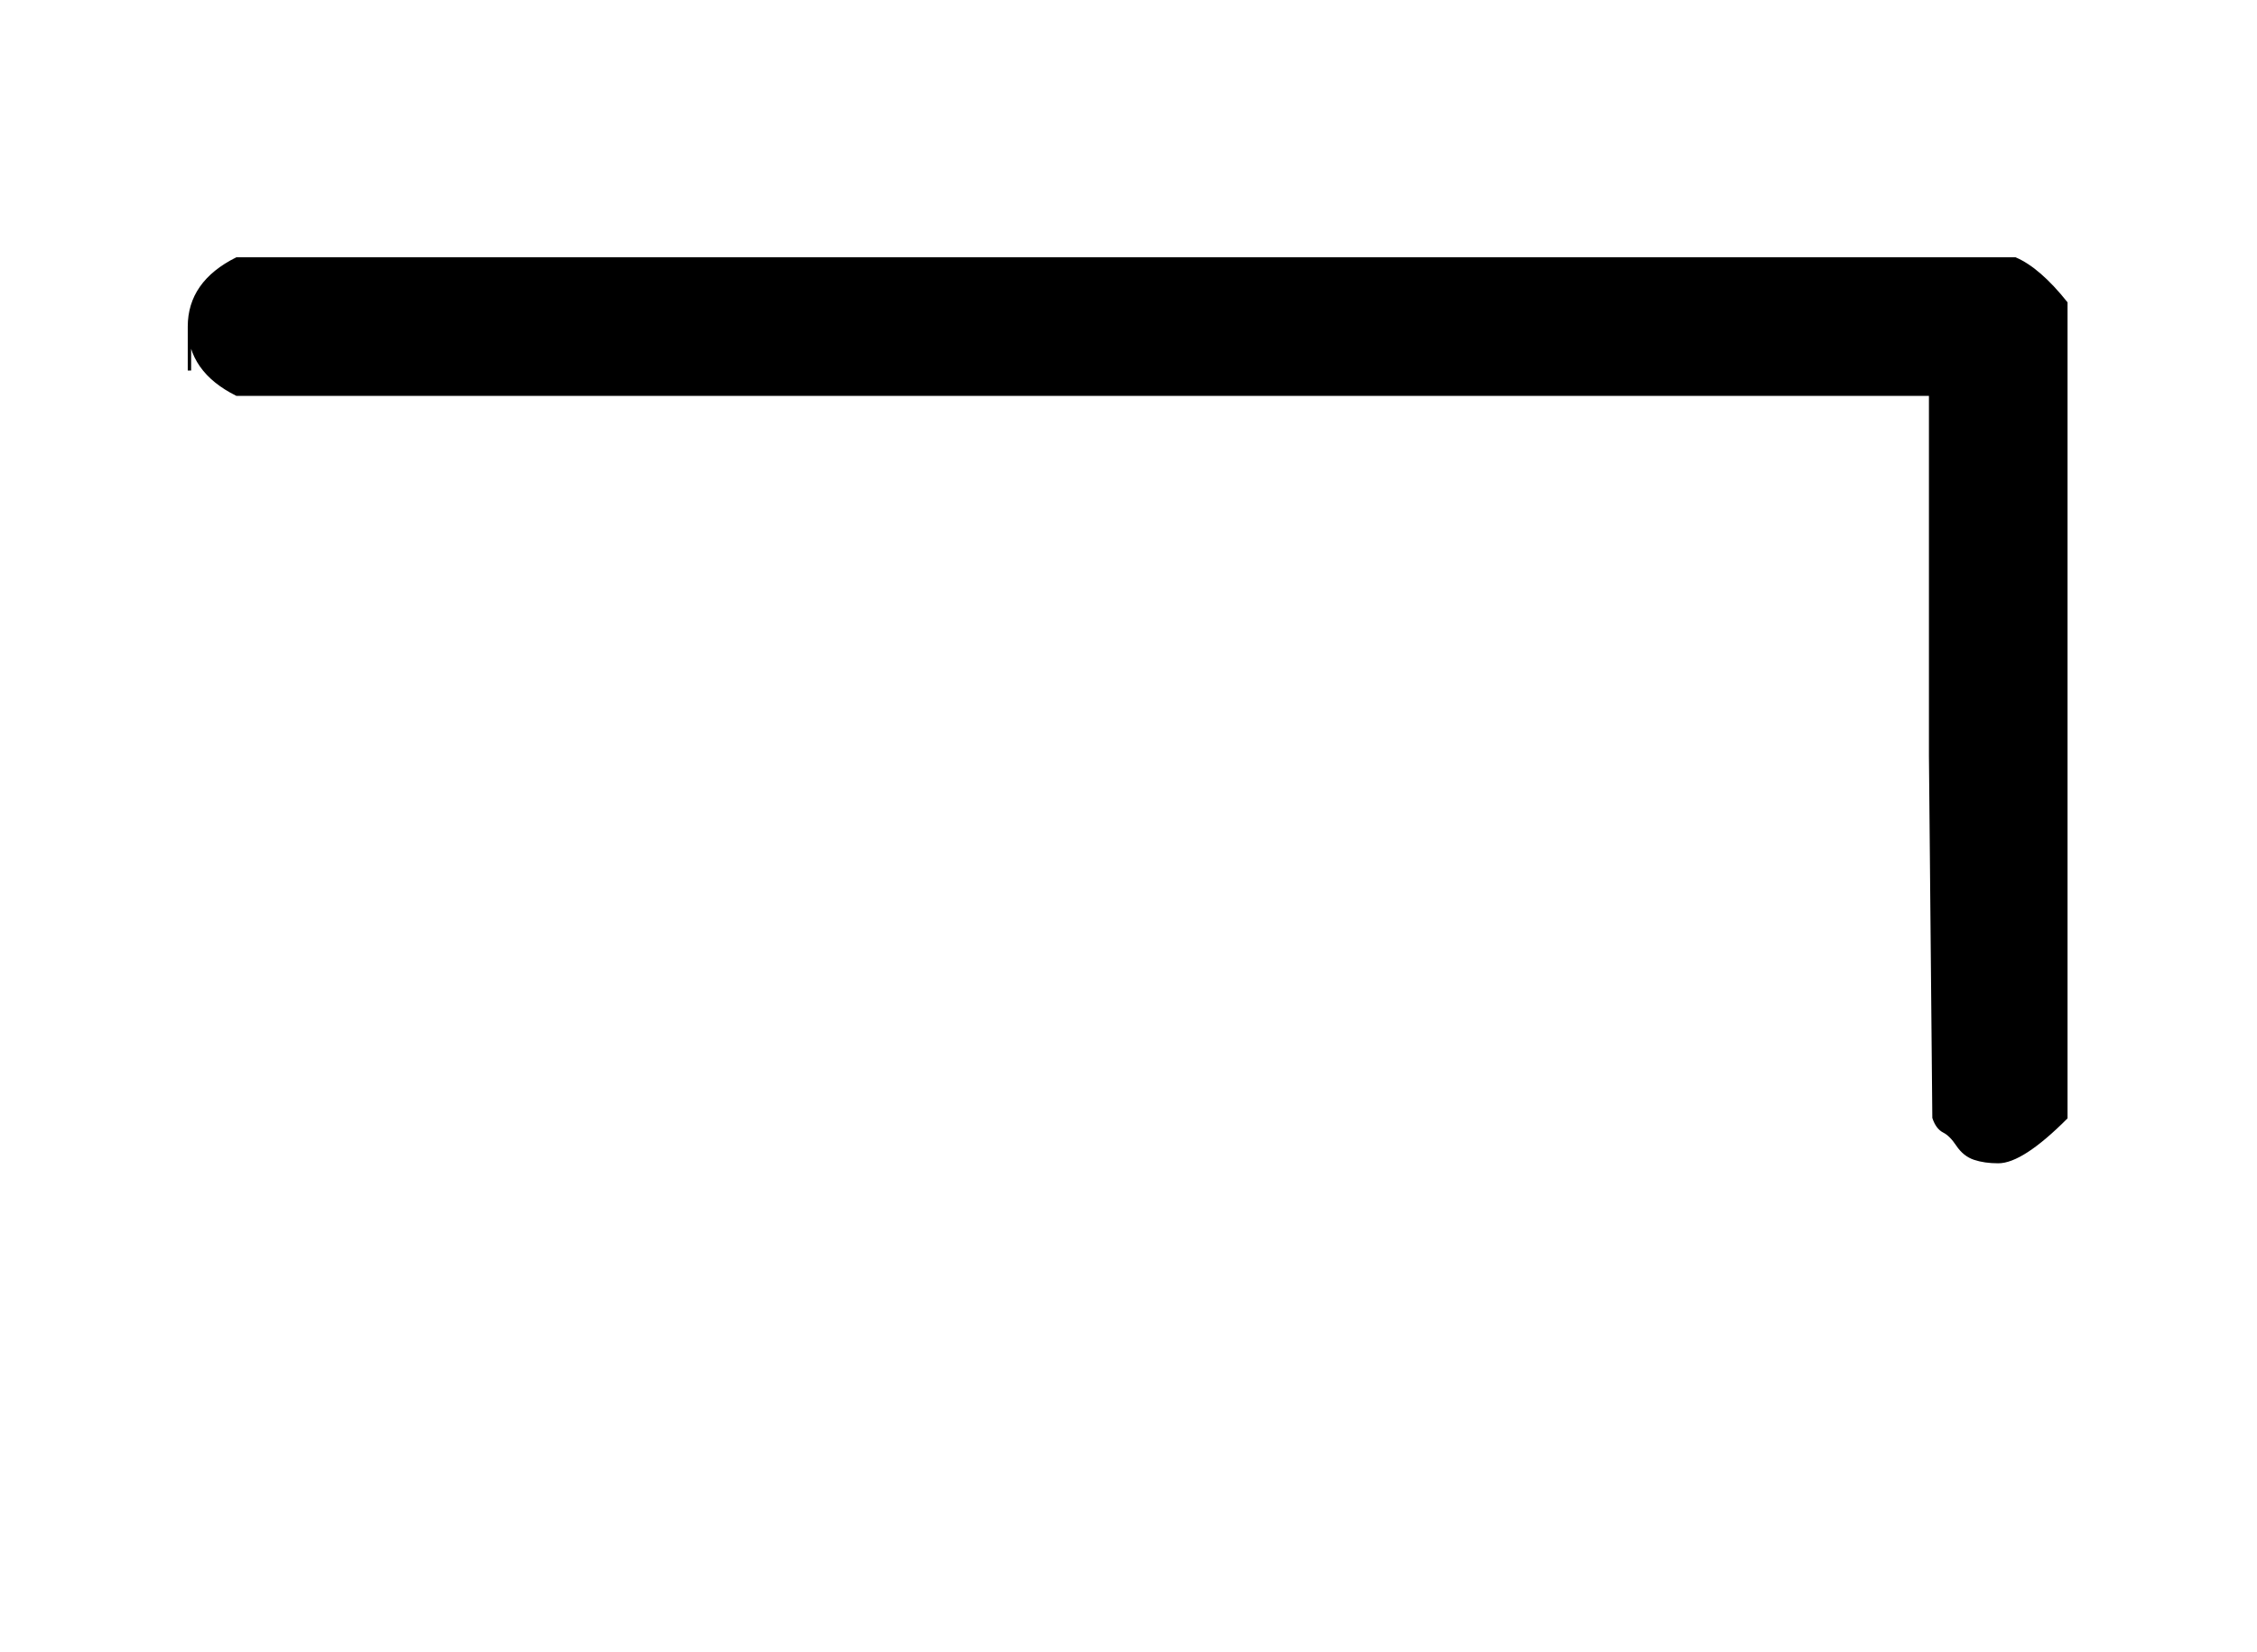
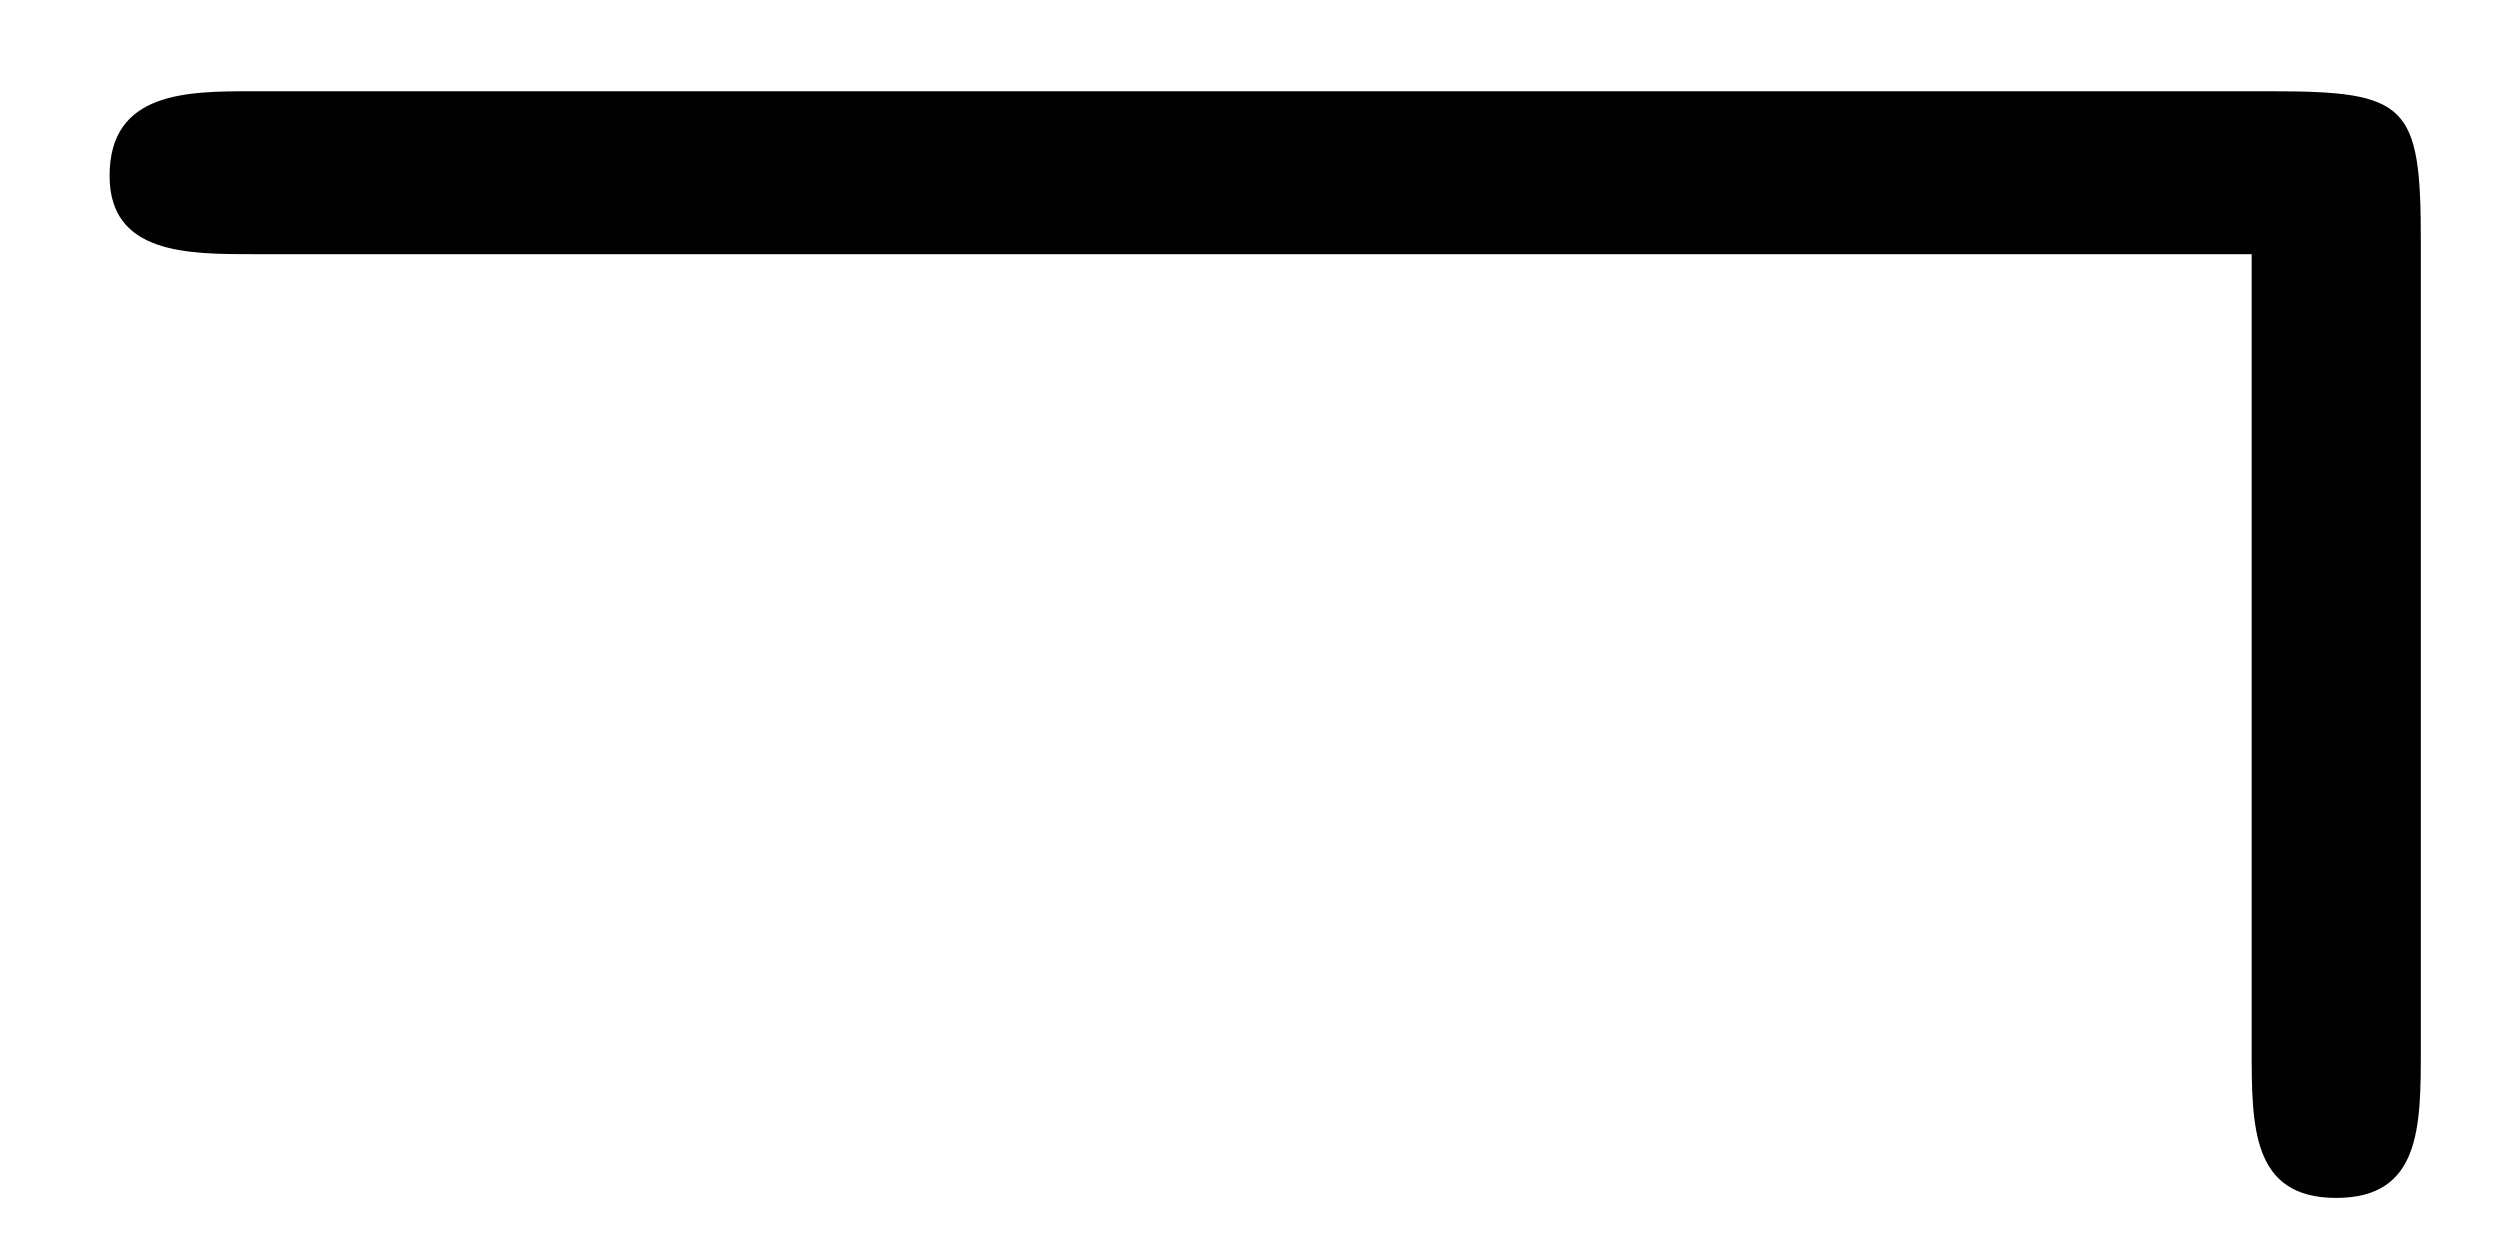
- <svg xmlns="http://www.w3.org/2000/svg" xmlns:xlink="http://www.w3.org/1999/xlink" width="1.55ex" height="1.134ex" style="vertical-align: 0.204ex; margin-bottom: -0.334ex;" viewBox="0 -432.6 667.5 488.4" role="img" focusable="false" aria-hidden="true">
-   <defs id="MathJax_SVG_glyphs">
-     <path stroke-width="1" id="MJMATHI-78" d="M52 289Q59 331 106 386T222 442Q257 442 286 424T329 379Q371 442 430 442Q467 442 494 420T522 361Q522 332 508 314T481 292T458 288Q439 288 427 299T415 328Q415 374 465 391Q454 404 425 404Q412 404 406 402Q368 386 350 336Q290 115 290 78Q290 50 306 38T341 26Q378 26 414 59T463 140Q466 150 469 151T485 153H489Q504 153 504 145Q504 144 502 134Q486 77 440 33T333 -11Q263 -11 227 52Q186 -10 133 -10H127Q78 -10 57 16T35 71Q35 103 54 123T99 143Q142 143 142 101Q142 81 130 66T107 46T94 41L91 40Q91 39 97 36T113 29T132 26Q168 26 194 71Q203 87 217 139T245 247T261 313Q266 340 266 352Q266 380 251 392T217 404Q177 404 142 372T93 290Q91 281 88 280T72 278H58Q52 284 52 289Z" />
-     <path stroke-width="1" id="MJMAIN-3D" d="M56 347Q56 360 70 367H707Q722 359 722 347Q722 336 708 328L390 327H72Q56 332 56 347ZM56 153Q56 168 72 173H708Q722 163 722 153Q722 140 707 133H70Q56 140 56 153Z" />
-     <path stroke-width="1" id="MJMAIN-73" d="M295 316Q295 356 268 385T190 414Q154 414 128 401Q98 382 98 349Q97 344 98 336T114 312T157 287Q175 282 201 278T245 269T277 256Q294 248 310 236T342 195T359 133Q359 71 321 31T198 -10H190Q138 -10 94 26L86 19L77 10Q71 4 65 -1L54 -11H46H42Q39 -11 33 -5V74V132Q33 153 35 157T45 162H54Q66 162 70 158T75 146T82 119T101 77Q136 26 198 26Q295 26 295 104Q295 133 277 151Q257 175 194 187T111 210Q75 227 54 256T33 318Q33 357 50 384T93 424T143 442T187 447H198Q238 447 268 432L283 424L292 431Q302 440 314 448H322H326Q329 448 335 442V310L329 304H301Q295 310 295 316Z" />
-     <path stroke-width="1" id="MJMAIN-69" d="M69 609Q69 637 87 653T131 669Q154 667 171 652T188 609Q188 579 171 564T129 549Q104 549 87 564T69 609ZM247 0Q232 3 143 3Q132 3 106 3T56 1L34 0H26V46H42Q70 46 91 49Q100 53 102 60T104 102V205V293Q104 345 102 359T88 378Q74 385 41 385H30V408Q30 431 32 431L42 432Q52 433 70 434T106 436Q123 437 142 438T171 441T182 442H185V62Q190 52 197 50T232 46H255V0H247Z" />
-     <path stroke-width="1" id="MJMAIN-6E" d="M41 46H55Q94 46 102 60V68Q102 77 102 91T102 122T103 161T103 203Q103 234 103 269T102 328V351Q99 370 88 376T43 385H25V408Q25 431 27 431L37 432Q47 433 65 434T102 436Q119 437 138 438T167 441T178 442H181V402Q181 364 182 364T187 369T199 384T218 402T247 421T285 437Q305 442 336 442Q450 438 463 329Q464 322 464 190V104Q464 66 466 59T477 49Q498 46 526 46H542V0H534L510 1Q487 2 460 2T422 3Q319 3 310 0H302V46H318Q379 46 379 62Q380 64 380 200Q379 335 378 343Q372 371 358 385T334 402T308 404Q263 404 229 370Q202 343 195 315T187 232V168V108Q187 78 188 68T191 55T200 49Q221 46 249 46H265V0H257L234 1Q210 2 183 2T145 3Q42 3 33 0H25V46H41Z" />
-     <path stroke-width="1" id="MJMATHI-3C0" d="M132 -11Q98 -11 98 22V33L111 61Q186 219 220 334L228 358H196Q158 358 142 355T103 336Q92 329 81 318T62 297T53 285Q51 284 38 284Q19 284 19 294Q19 300 38 329T93 391T164 429Q171 431 389 431Q549 431 553 430Q573 423 573 402Q573 371 541 360Q535 358 472 358H408L405 341Q393 269 393 222Q393 170 402 129T421 65T431 37Q431 20 417 5T381 -10Q370 -10 363 -7T347 17T331 77Q330 86 330 121Q330 170 339 226T357 318T367 358H269L268 354Q268 351 249 275T206 114T175 17Q164 -11 132 -11Z" />
-     <path stroke-width="1" id="MJMAIN-5C" d="M56 731Q56 740 62 745T75 750Q85 750 92 740Q96 733 270 255T444 -231Q444 -239 438 -244T424 -250Q414 -250 407 -240Q404 -236 230 242T56 731Z" />
-     <path stroke-width="1" id="MJMAIN-65" d="M28 218Q28 273 48 318T98 391T163 433T229 448Q282 448 320 430T378 380T406 316T415 245Q415 238 408 231H126V216Q126 68 226 36Q246 30 270 30Q312 30 342 62Q359 79 369 104L379 128Q382 131 395 131H398Q415 131 415 121Q415 117 412 108Q393 53 349 21T250 -11Q155 -11 92 58T28 218ZM333 275Q322 403 238 411H236Q228 411 220 410T195 402T166 381T143 340T127 274V267H333V275Z" />
-     <path stroke-width="1" id="MJMAIN-71" d="M33 218Q33 308 95 374T236 441H246Q330 441 381 372L387 364Q388 364 404 403L420 442H457V156Q457 -132 458 -134Q462 -142 470 -145Q491 -148 519 -148H535V-194H527L504 -193Q480 -192 453 -192T415 -191Q312 -191 303 -194H295V-148H311Q339 -148 360 -145Q369 -141 371 -135T373 -106V-41V49Q313 -11 236 -11Q154 -11 94 53T33 218ZM376 300Q346 389 278 401Q275 401 269 401T261 402Q211 400 171 350T131 214Q131 137 165 82T253 27Q296 27 328 54T376 118V300Z" />
-     <path stroke-width="1" id="MJMAIN-2260" d="M166 -215T159 -215T147 -212T141 -204T139 -197Q139 -190 144 -183L306 133H70Q56 140 56 153Q56 168 72 173H327L406 327H72Q56 332 56 347Q56 360 70 367H426Q597 702 602 707Q605 716 618 716Q625 716 630 712T636 703T638 696Q638 692 471 367H707Q722 359 722 347Q722 336 708 328L451 327L371 173H708Q722 163 722 153Q722 140 707 133H351Q175 -210 170 -212Q166 -215 159 -215Z" />
-     <path stroke-width="1" id="MJMAIN-2265" d="M83 616Q83 624 89 630T99 636Q107 636 253 568T543 431T687 361Q694 356 694 346T687 331Q685 329 395 192L107 56H101Q83 58 83 76Q83 77 83 79Q82 86 98 95Q117 105 248 167Q326 204 378 228L626 346L360 472Q291 505 200 548Q112 589 98 597T83 616ZM84 -118Q84 -108 99 -98H678Q694 -104 694 -118Q694 -130 679 -138H98Q84 -131 84 -118Z" />
-     <path stroke-width="1" id="MJMAIN-2264" d="M674 636Q682 636 688 630T694 615T687 601Q686 600 417 472L151 346L399 228Q687 92 691 87Q694 81 694 76Q694 58 676 56H670L382 192Q92 329 90 331Q83 336 83 348Q84 359 96 365Q104 369 382 500T665 634Q669 636 674 636ZM84 -118Q84 -108 99 -98H678Q694 -104 694 -118Q694 -130 679 -138H98Q84 -131 84 -118Z" />
-     <path stroke-width="1" id="MJMAIN-7B" d="M434 -231Q434 -244 428 -250H410Q281 -250 230 -184Q225 -177 222 -172T217 -161T213 -148T211 -133T210 -111T209 -84T209 -47T209 0Q209 21 209 53Q208 142 204 153Q203 154 203 155Q189 191 153 211T82 231Q71 231 68 234T65 250T68 266T82 269Q116 269 152 289T203 345Q208 356 208 377T209 529V579Q209 634 215 656T244 698Q270 724 324 740Q361 748 377 749Q379 749 390 749T408 750H428Q434 744 434 732Q434 719 431 716Q429 713 415 713Q362 710 332 689T296 647Q291 634 291 499V417Q291 370 288 353T271 314Q240 271 184 255L170 250L184 245Q202 239 220 230T262 196T290 137Q291 131 291 1Q291 -134 296 -147Q306 -174 339 -192T415 -213Q429 -213 431 -216Q434 -219 434 -231Z" />
-     <path stroke-width="1" id="MJMAIN-7D" d="M65 731Q65 745 68 747T88 750Q171 750 216 725T279 670Q288 649 289 635T291 501Q292 362 293 357Q306 312 345 291T417 269Q428 269 431 266T434 250T431 234T417 231Q380 231 345 210T298 157Q293 143 292 121T291 -28V-79Q291 -134 285 -156T256 -198Q202 -250 89 -250Q71 -250 68 -247T65 -230Q65 -224 65 -223T66 -218T69 -214T77 -213Q91 -213 108 -210T146 -200T183 -177T207 -139Q208 -134 209 3L210 139Q223 196 280 230Q315 247 330 250Q305 257 280 270Q225 304 212 352L210 362L209 498Q208 635 207 640Q195 680 154 696T77 713Q68 713 67 716T65 731Z" />
-     <path stroke-width="1" id="MJMAIN-2294" d="M77 0Q65 4 61 16V301L62 585Q72 598 81 598Q94 598 101 583V40H565V583Q573 598 585 598Q598 598 605 583V15Q602 10 592 1L335 0H77Z" />
-     <path stroke-width="1" id="MJMAIN-2293" d="M83 0Q79 0 76 1T71 3T67 6T65 9T63 13T61 16V301L62 585Q70 595 76 598H592Q602 590 605 583V15Q598 2 587 0Q583 0 580 1T575 3T571 6T569 9T567 13T565 16V558H101V15Q94 2 83 0Z" />
-     <path stroke-width="1" id="MJMAIN-2203" d="M56 661T56 674T70 694H487Q497 686 500 679V15Q497 10 487 1L279 0H70Q56 7 56 20T70 40H460V327H84Q70 334 70 347T84 367H460V654H70Q56 661 56 674Z" />
-     <path stroke-width="1" id="MJMATHI-52" d="M230 637Q203 637 198 638T193 649Q193 676 204 682Q206 683 378 683Q550 682 564 680Q620 672 658 652T712 606T733 563T739 529Q739 484 710 445T643 385T576 351T538 338L545 333Q612 295 612 223Q612 212 607 162T602 80V71Q602 53 603 43T614 25T640 16Q668 16 686 38T712 85Q717 99 720 102T735 105Q755 105 755 93Q755 75 731 36Q693 -21 641 -21H632Q571 -21 531 4T487 82Q487 109 502 166T517 239Q517 290 474 313Q459 320 449 321T378 323H309L277 193Q244 61 244 59Q244 55 245 54T252 50T269 48T302 46H333Q339 38 339 37T336 19Q332 6 326 0H311Q275 2 180 2Q146 2 117 2T71 2T50 1Q33 1 33 10Q33 12 36 24Q41 43 46 45Q50 46 61 46H67Q94 46 127 49Q141 52 146 61Q149 65 218 339T287 628Q287 635 230 637ZM630 554Q630 586 609 608T523 636Q521 636 500 636T462 637H440Q393 637 386 627Q385 624 352 494T319 361Q319 360 388 360Q466 361 492 367Q556 377 592 426Q608 449 619 486T630 554Z" />
-     <path stroke-width="1" id="MJMAIN-2E" d="M78 60Q78 84 95 102T138 120Q162 120 180 104T199 61Q199 36 182 18T139 0T96 17T78 60Z" />
-     <path stroke-width="1" id="MJMATHI-43" d="M50 252Q50 367 117 473T286 641T490 704Q580 704 633 653Q642 643 648 636T656 626L657 623Q660 623 684 649Q691 655 699 663T715 679T725 690L740 705H746Q760 705 760 698Q760 694 728 561Q692 422 692 421Q690 416 687 415T669 413H653Q647 419 647 422Q647 423 648 429T650 449T651 481Q651 552 619 605T510 659Q484 659 454 652T382 628T299 572T226 479Q194 422 175 346T156 222Q156 108 232 58Q280 24 350 24Q441 24 512 92T606 240Q610 253 612 255T628 257Q648 257 648 248Q648 243 647 239Q618 132 523 55T319 -22Q206 -22 128 53T50 252Z" />
-     <path stroke-width="1" id="MJMAIN-2200" d="M0 673Q0 684 7 689T20 694Q32 694 38 680T82 567L126 451H430L473 566Q483 593 494 622T512 668T519 685Q524 694 538 694Q556 692 556 674Q556 670 426 329T293 -15Q288 -22 278 -22T263 -15Q260 -11 131 328T0 673ZM414 410Q414 411 278 411T142 410L278 55L414 410Z" />
-     <path stroke-width="1" id="MJMAIN-AC" d="M56 323T56 336T70 356H596Q603 353 611 343V102Q598 89 591 89Q587 89 584 90T579 94T575 98T572 102L571 209V316H70Q56 323 56 336Z" />
+ <svg xmlns="http://www.w3.org/2000/svg" xmlns:xlink="http://www.w3.org/1999/xlink" width="6pt" height="3pt" viewBox="0 0 6 3" version="1.1">
+   <defs>
+     <g>
+       <symbol overflow="visible" id="glyph0-0">
+         <path style="stroke:none;" d="M 6.094 -3.188 C 6.094 -3.516 6.062 -3.547 5.734 -3.547 L 0.891 -3.547 C 0.734 -3.547 0.547 -3.547 0.547 -3.344 C 0.547 -3.156 0.734 -3.156 0.891 -3.156 L 5.688 -3.156 L 5.688 -1.25 C 5.688 -1.062 5.688 -0.891 5.891 -0.891 C 6.094 -0.891 6.094 -1.062 6.094 -1.25 Z M 6.094 -3.188 " />
+       </symbol>
+     </g>
  </defs>
-   <g stroke="currentColor" fill="currentColor" stroke-width="0" transform="matrix(1 0 0 -1 0 0)">
-     <use xlink:href="#MJMAIN-AC" x="0" y="0" />
+   <g id="surface1">
+     <g style="fill:rgb(0%,0%,0%);fill-opacity:1;">
+       <use xlink:href="#glyph0-0" x="-0.284" y="3.766" />
+     </g>
  </g>
</svg>
